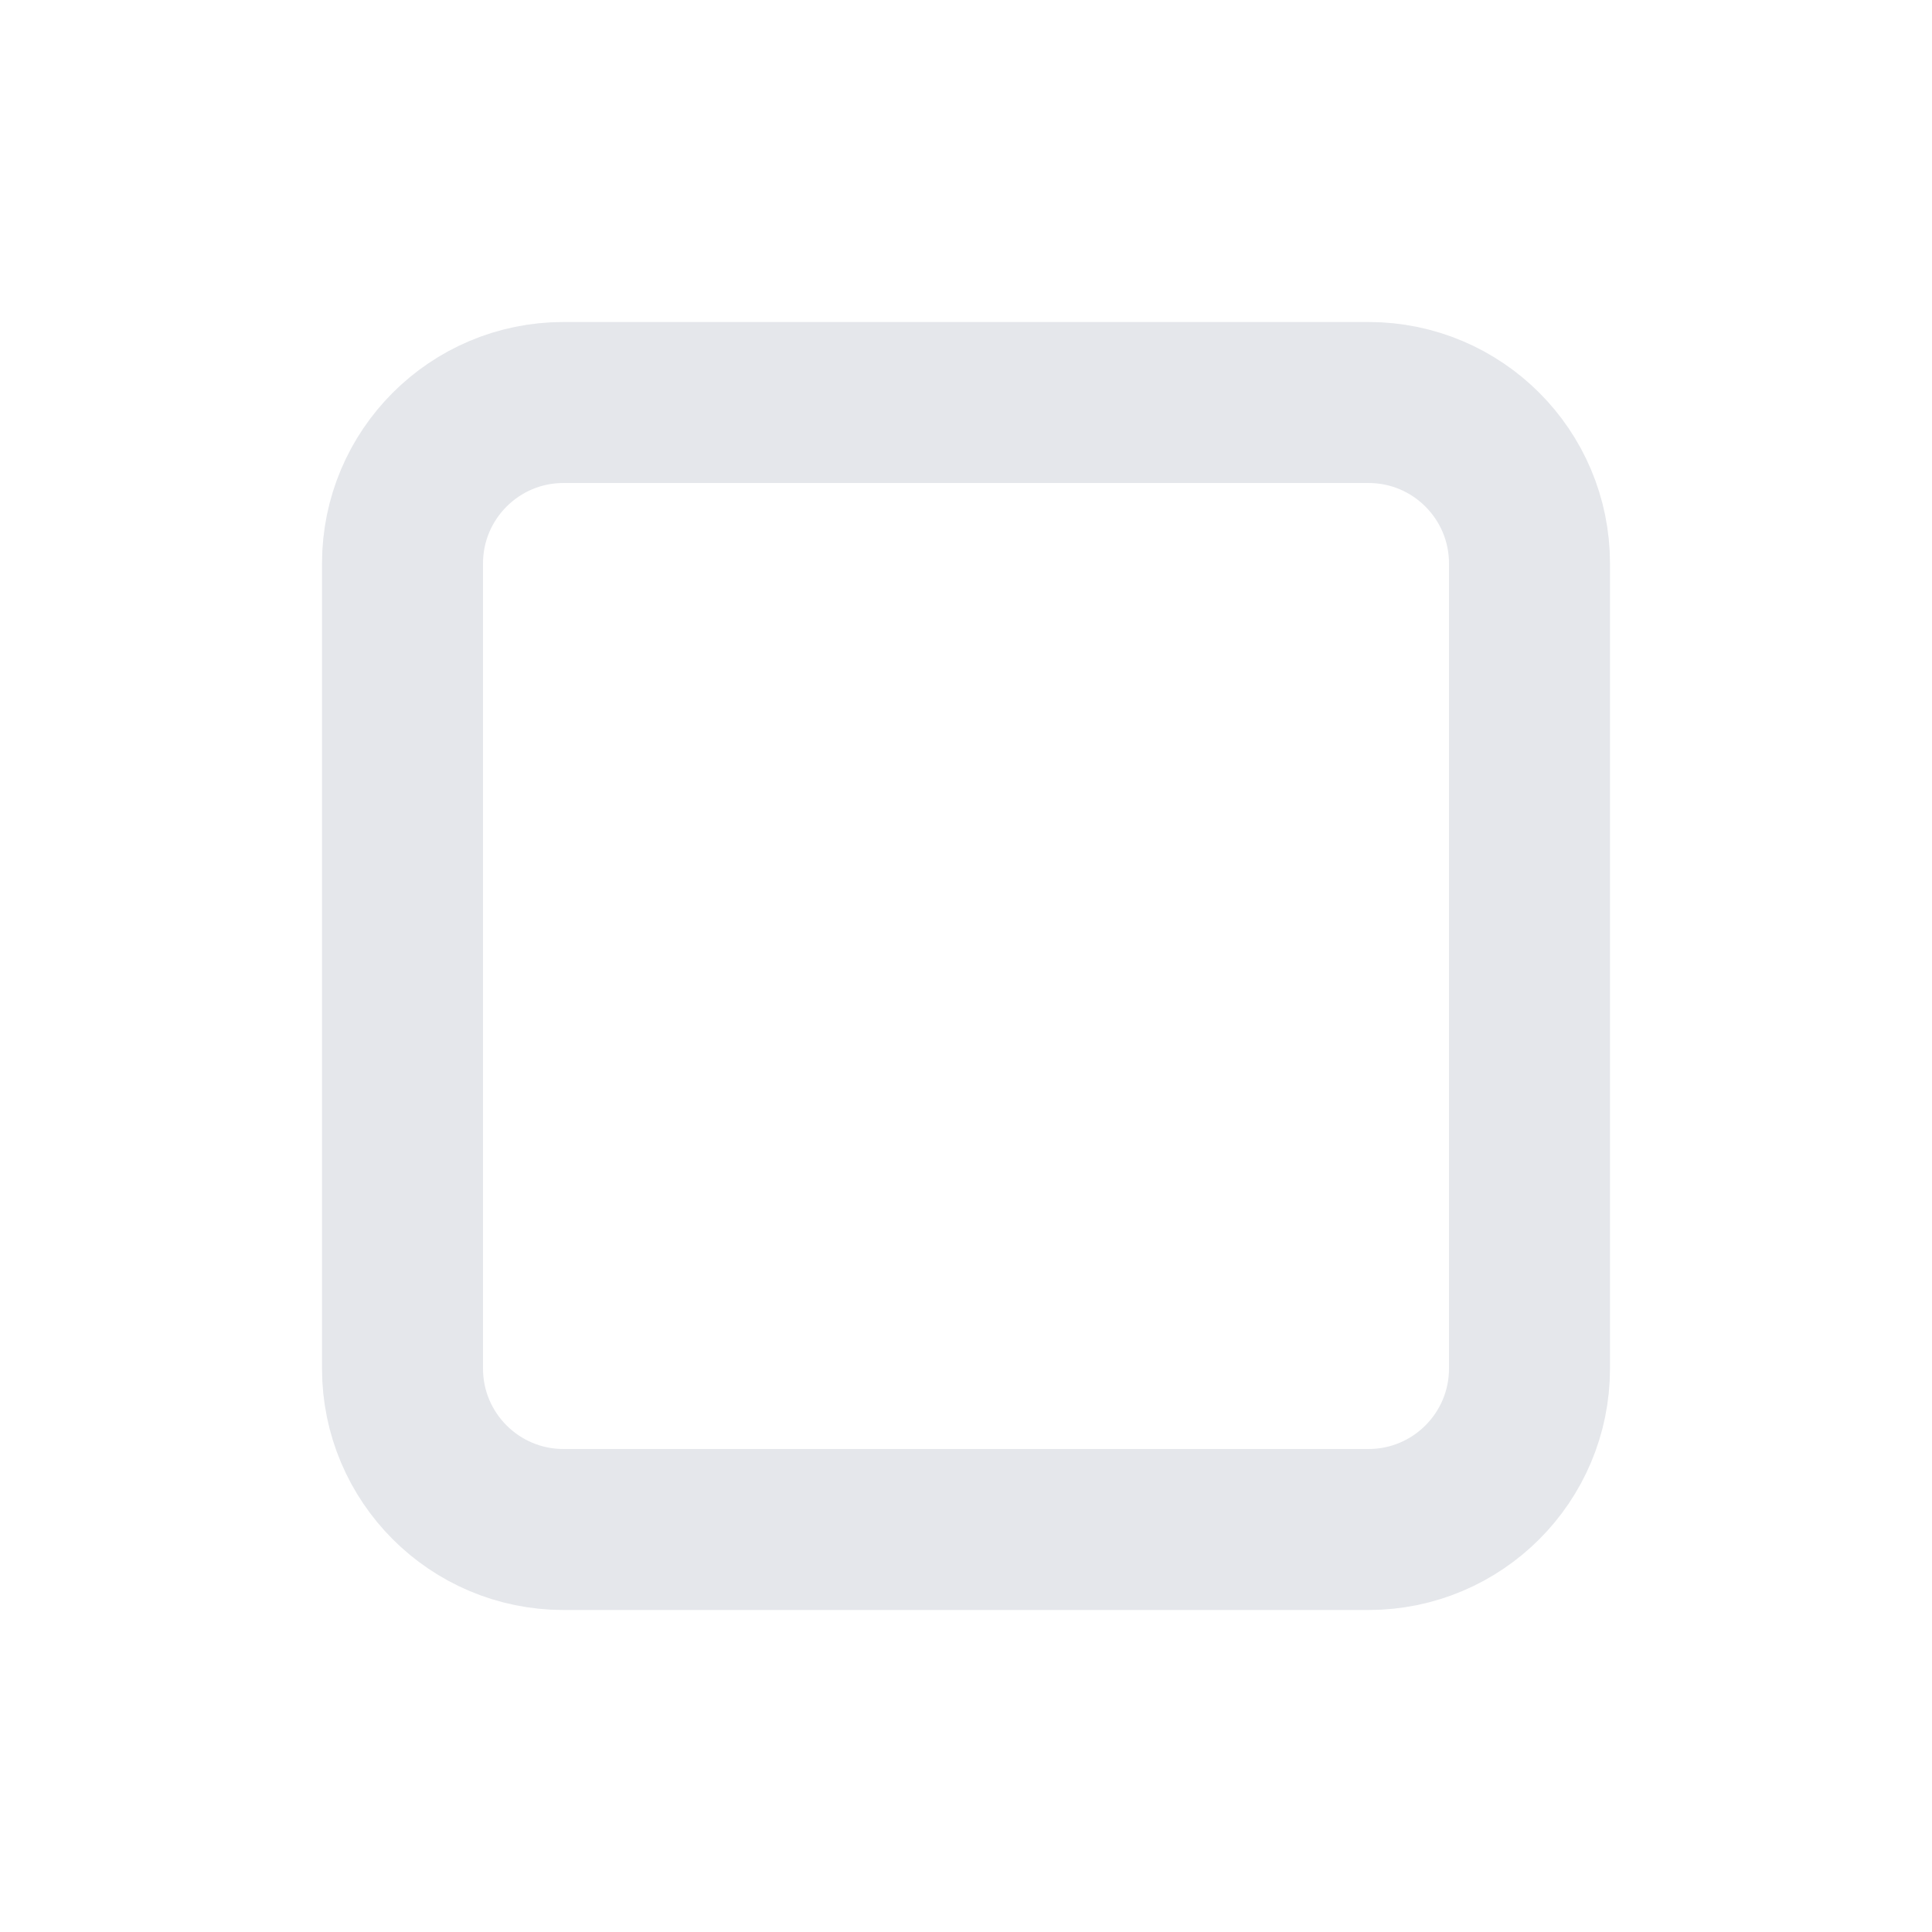
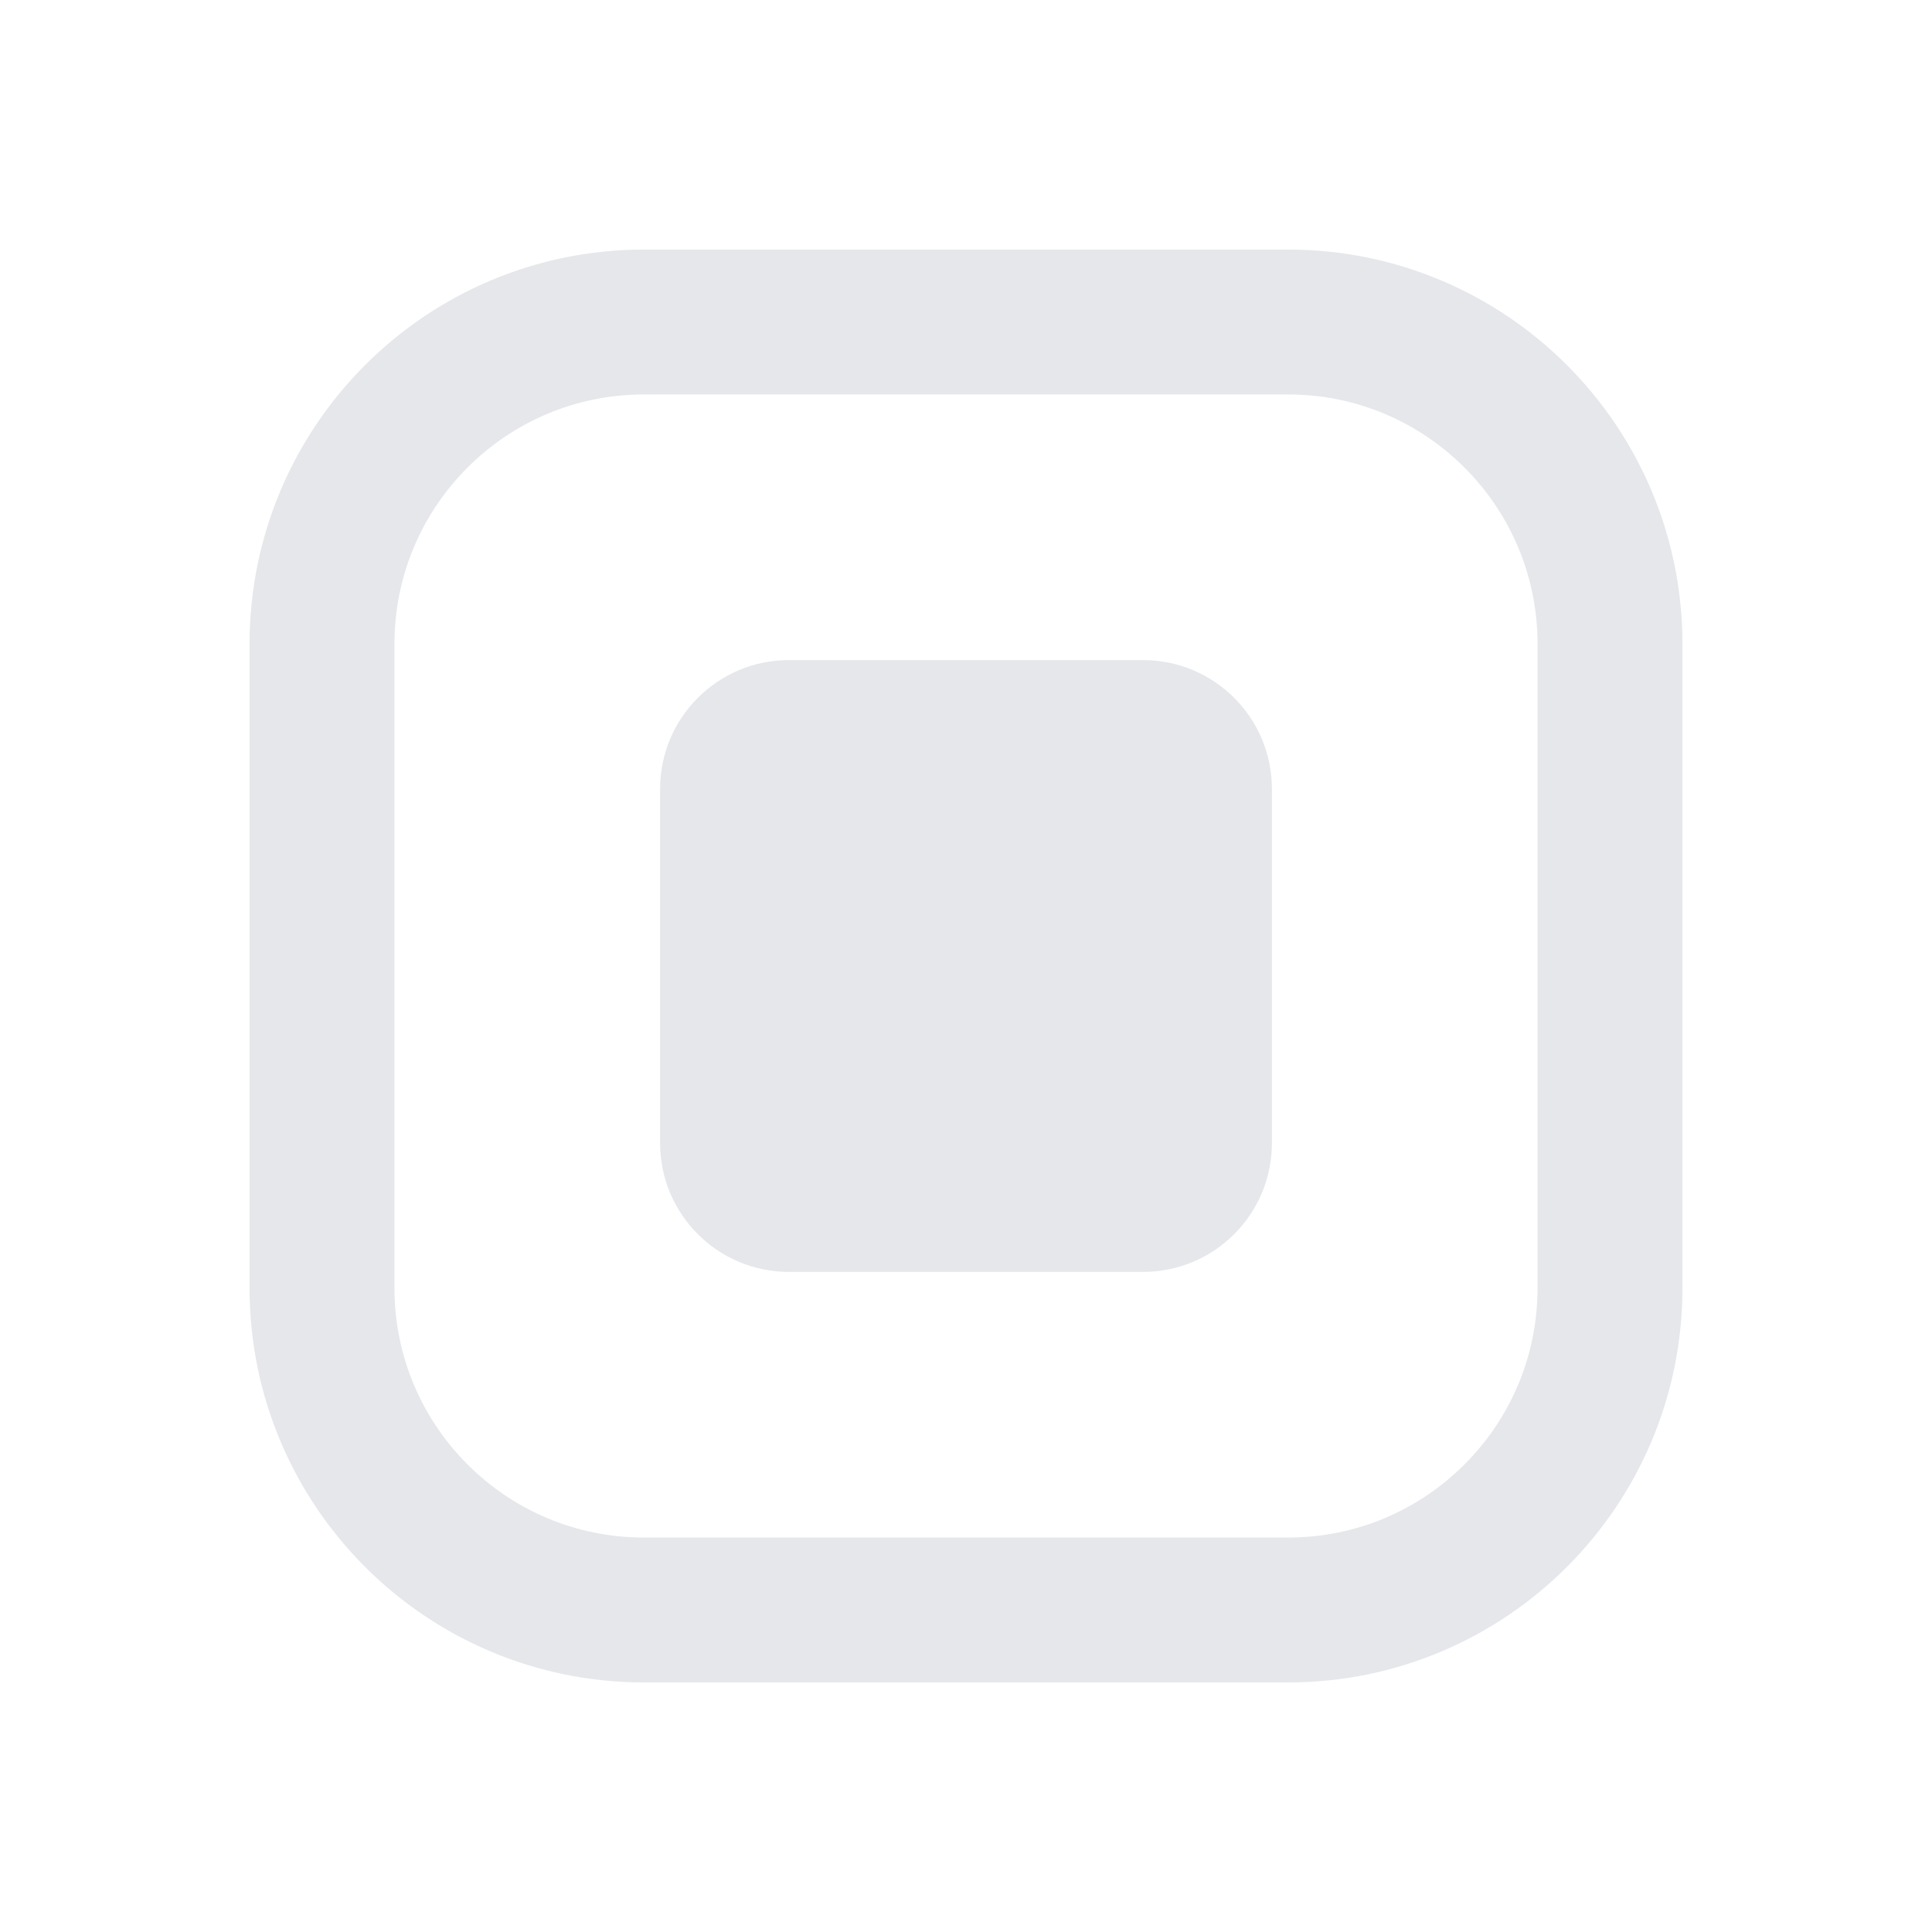
- <svg xmlns="http://www.w3.org/2000/svg" width="24" height="24" viewBox="0 0 24 24" fill="none" stroke="#E5E7EB" stroke-width="2" stroke-linecap="round" stroke-linejoin="round">
-   <rect x="5" y="5" width="14" height="14" rx="2" />
+ <svg xmlns="http://www.w3.org/2000/svg" width="24" height="24" viewBox="0 0 24 24" fill="none">
+   <rect x="4" y="4" width="16" height="16" rx="4" stroke="#E5E7EB" stroke-width="1.8" />
+   <rect x="8.2" y="8.2" width="7.6" height="7.6" rx="1.6" fill="#E5E7EB" />
</svg>
